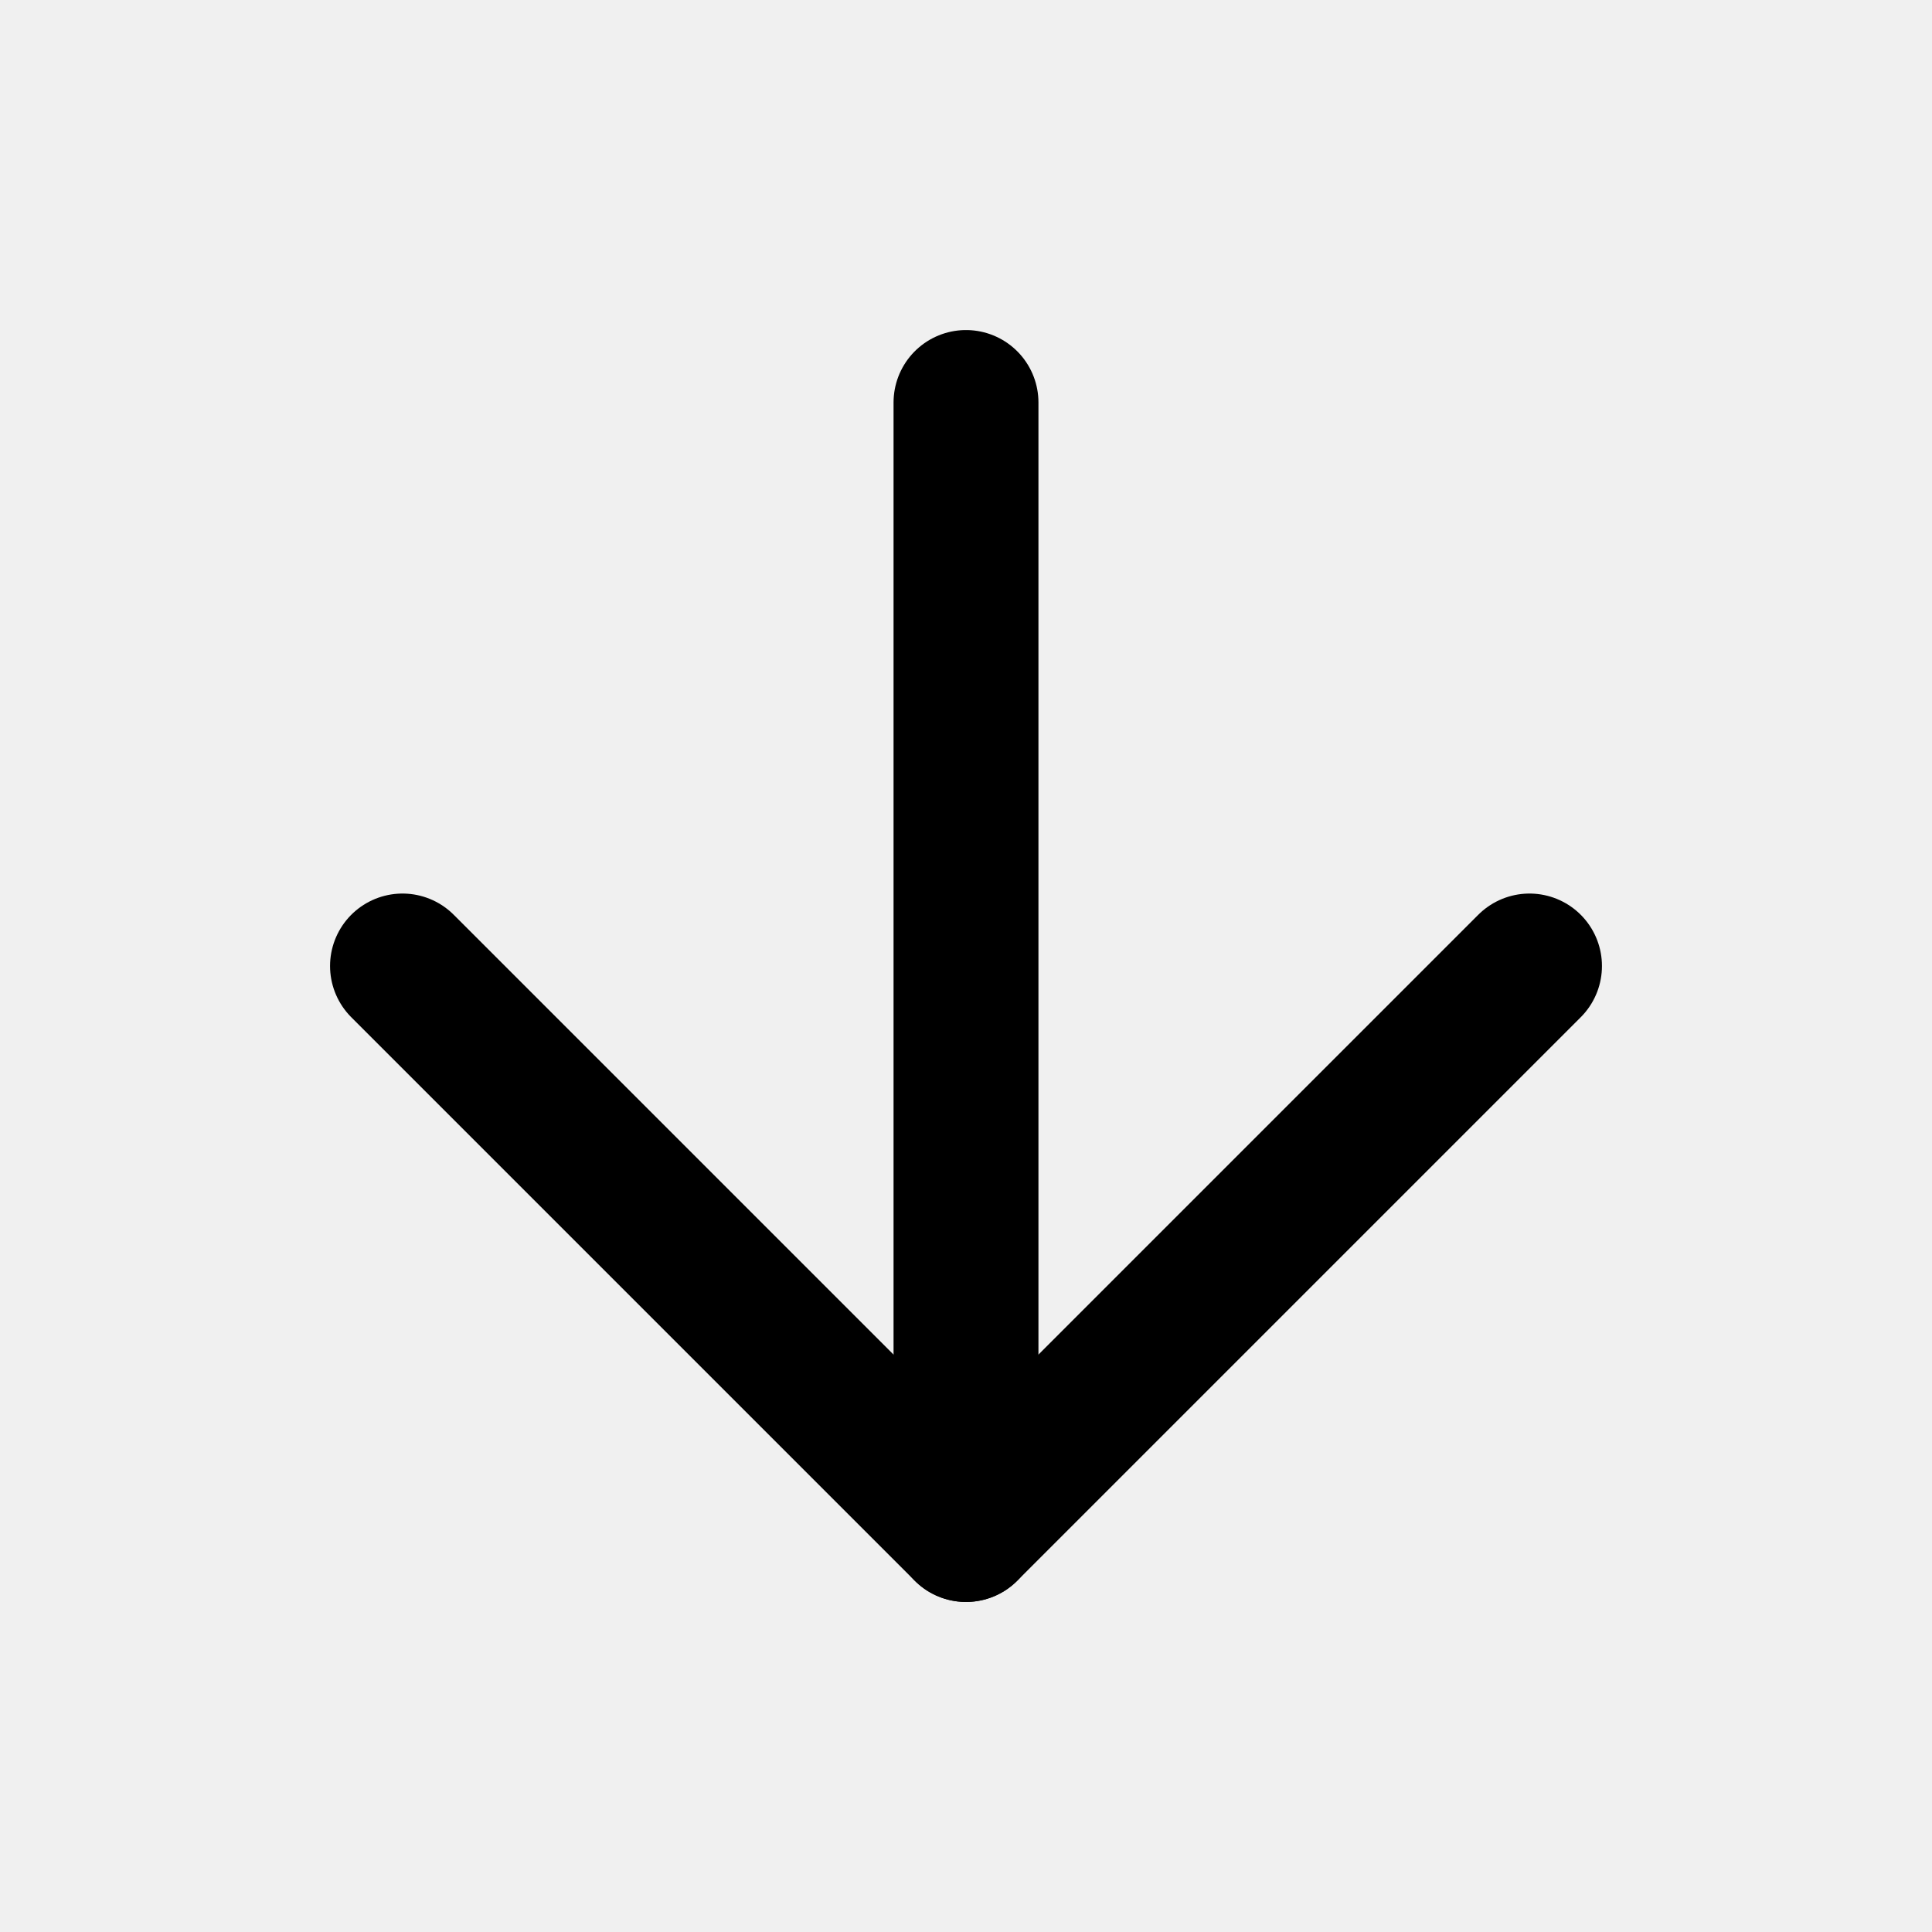
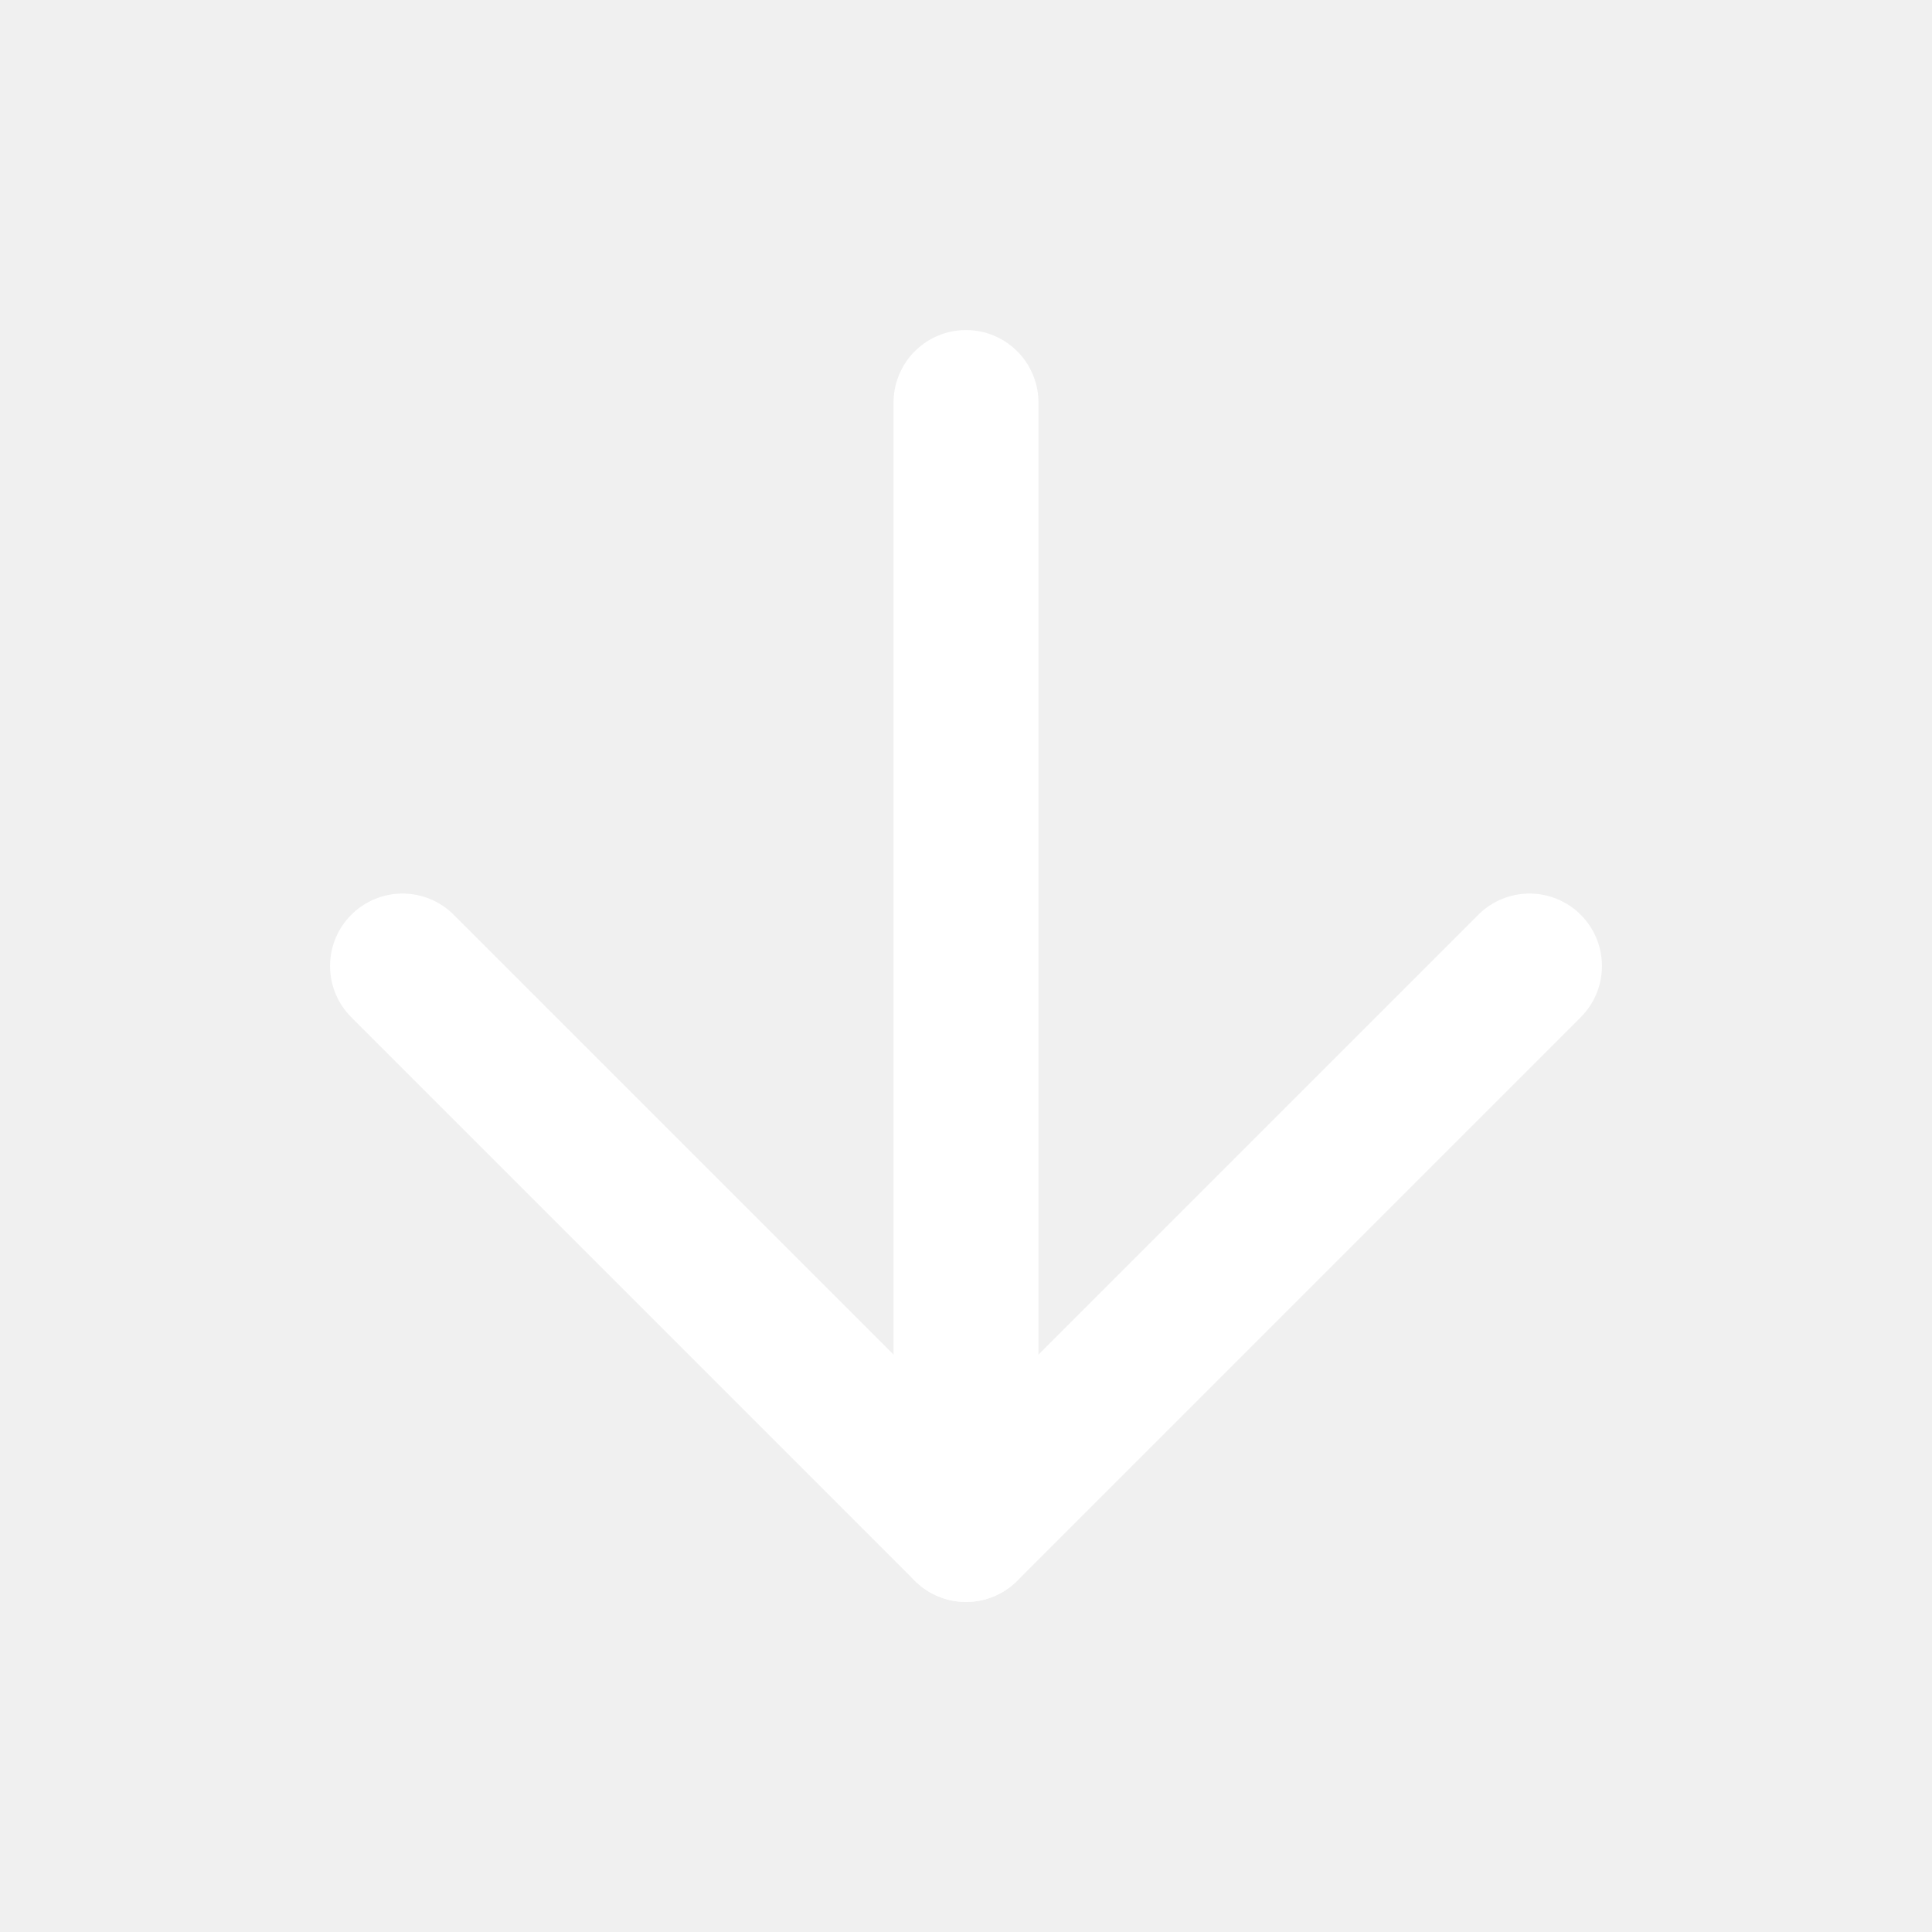
- <svg xmlns="http://www.w3.org/2000/svg" viewBox="0 0 24 24" width="24" height="24" fill="none" stroke="currentColor" stroke-width="1.8" stroke-linecap="round" stroke-linejoin="round">
+ <svg xmlns="http://www.w3.org/2000/svg" viewBox="0 0 24 24" width="24" height="24" fill="none" stroke="#FFFFFF" stroke-width="1.8" stroke-linecap="round" stroke-linejoin="round">
  <line x1="12" y1="5" x2="12" y2="19" />
  <polyline points="19 12 12 19 5 12" />
</svg>
